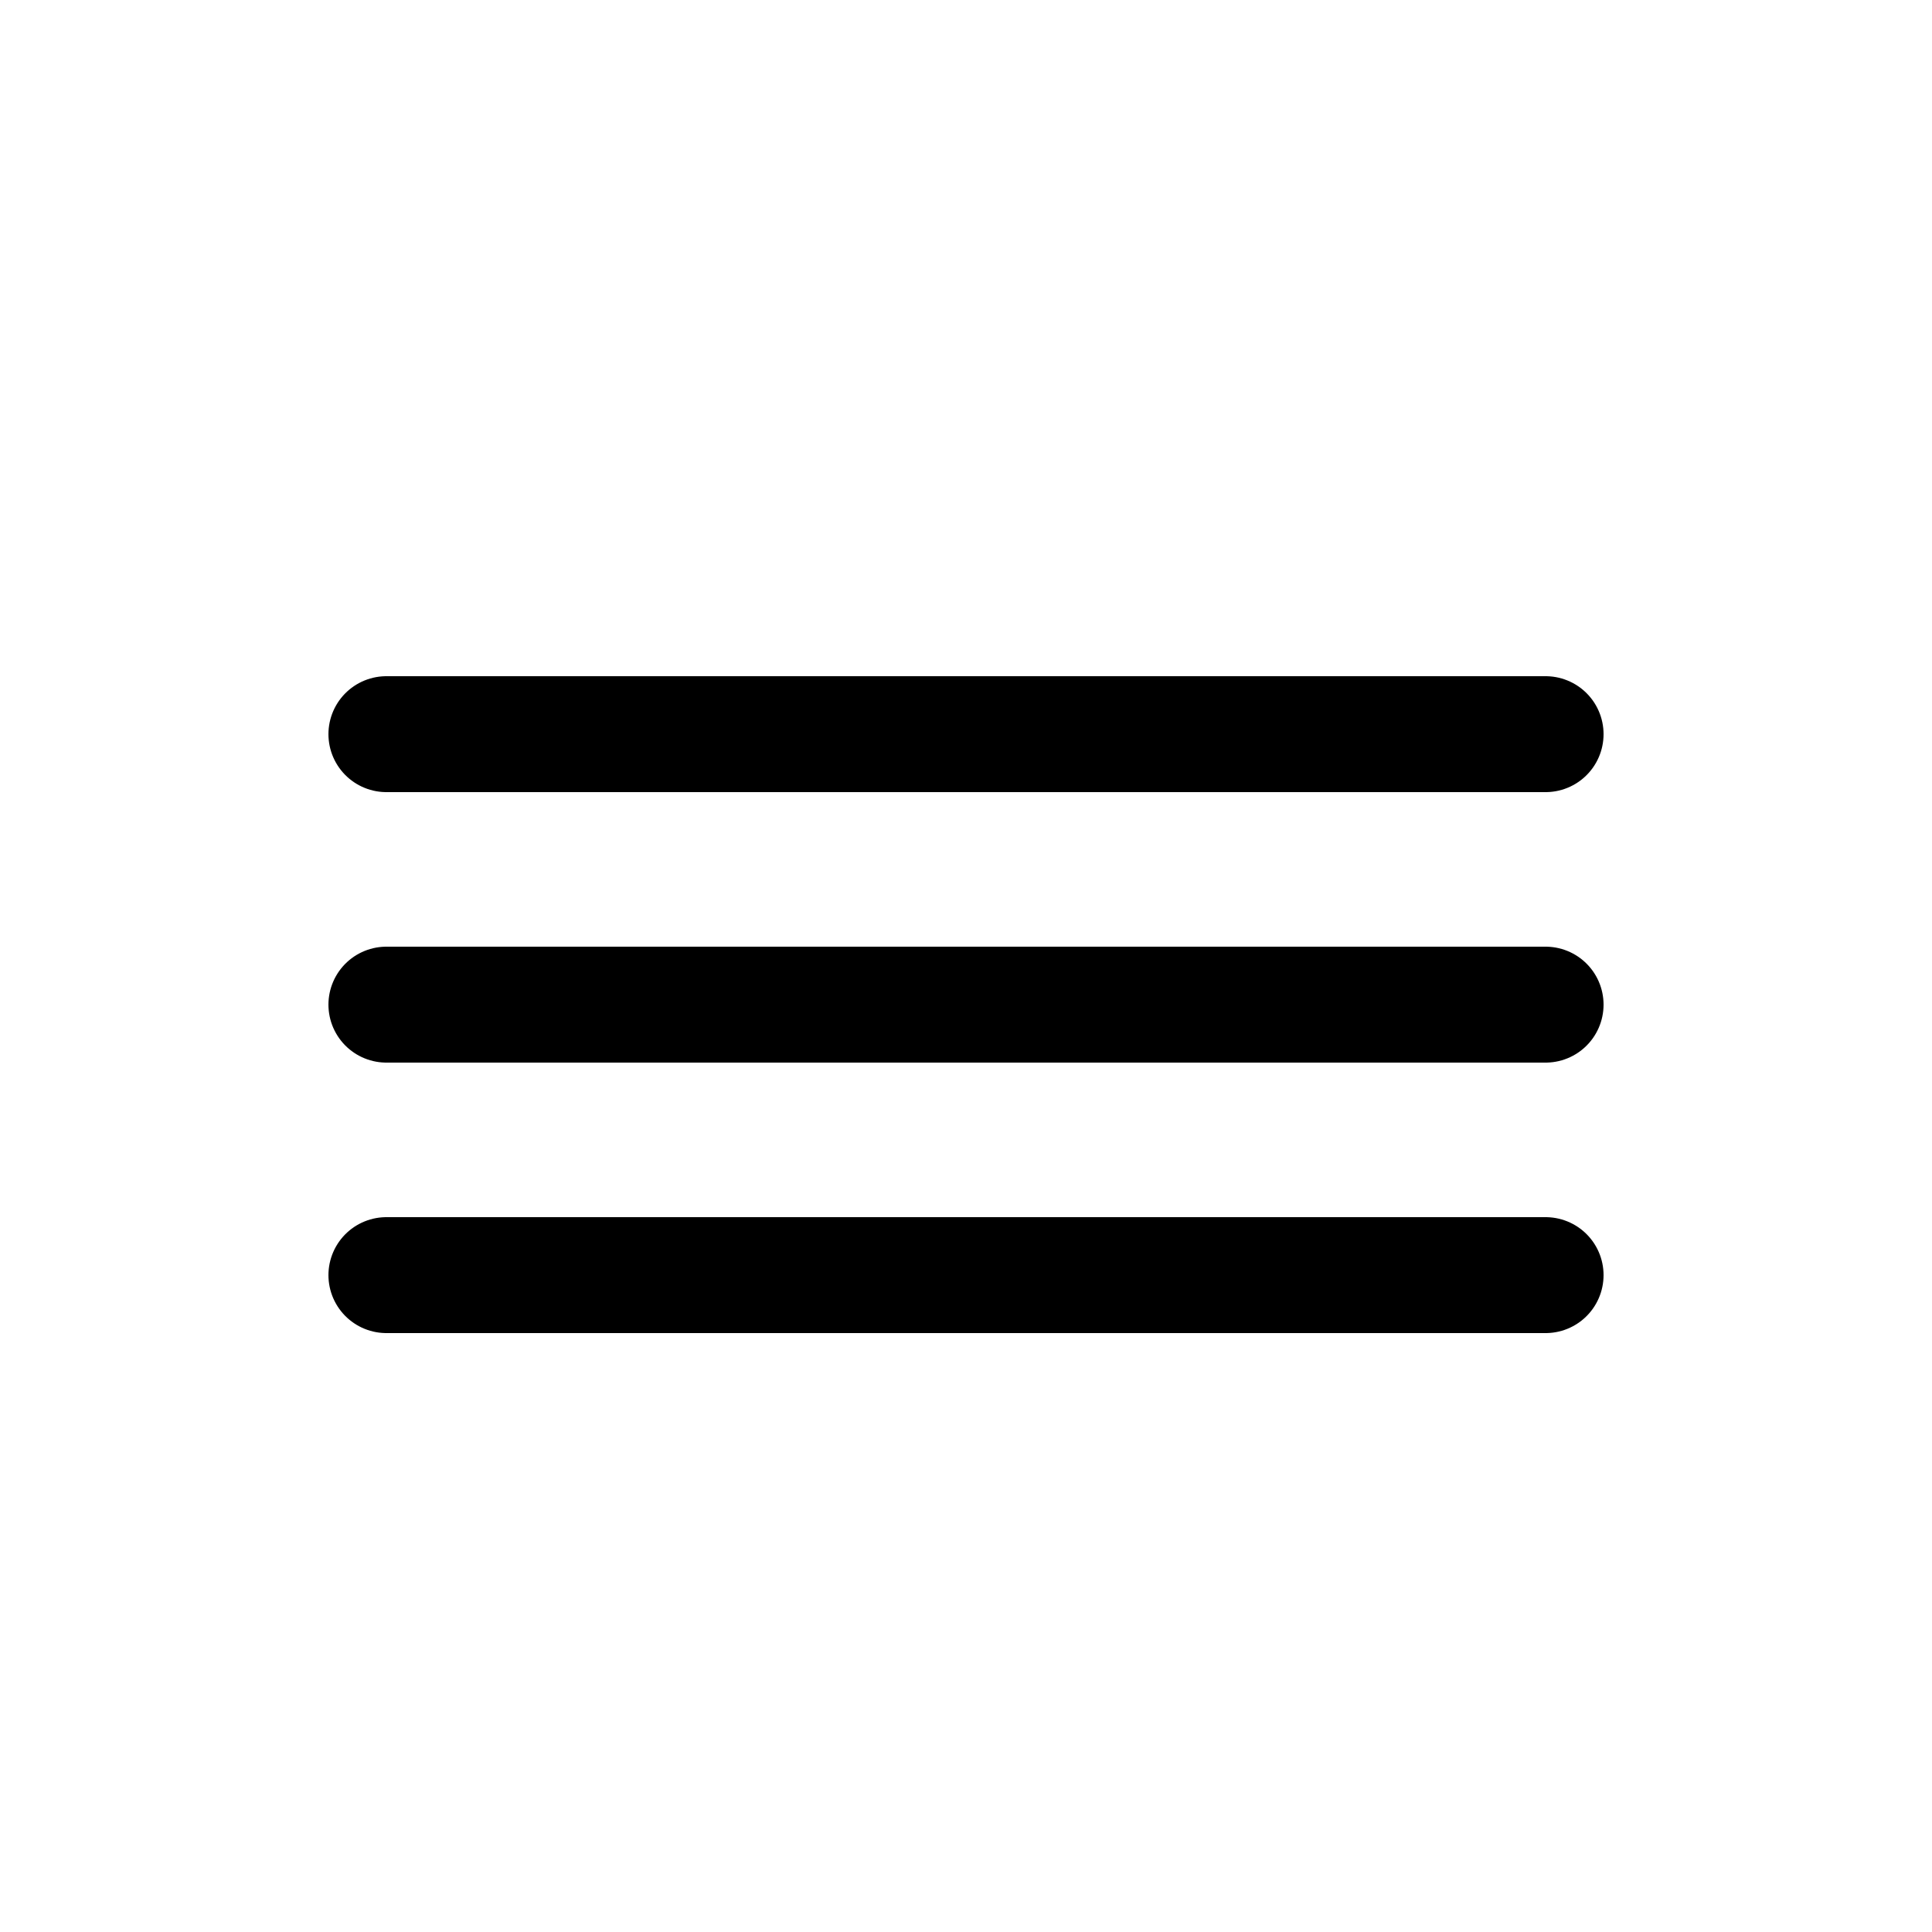
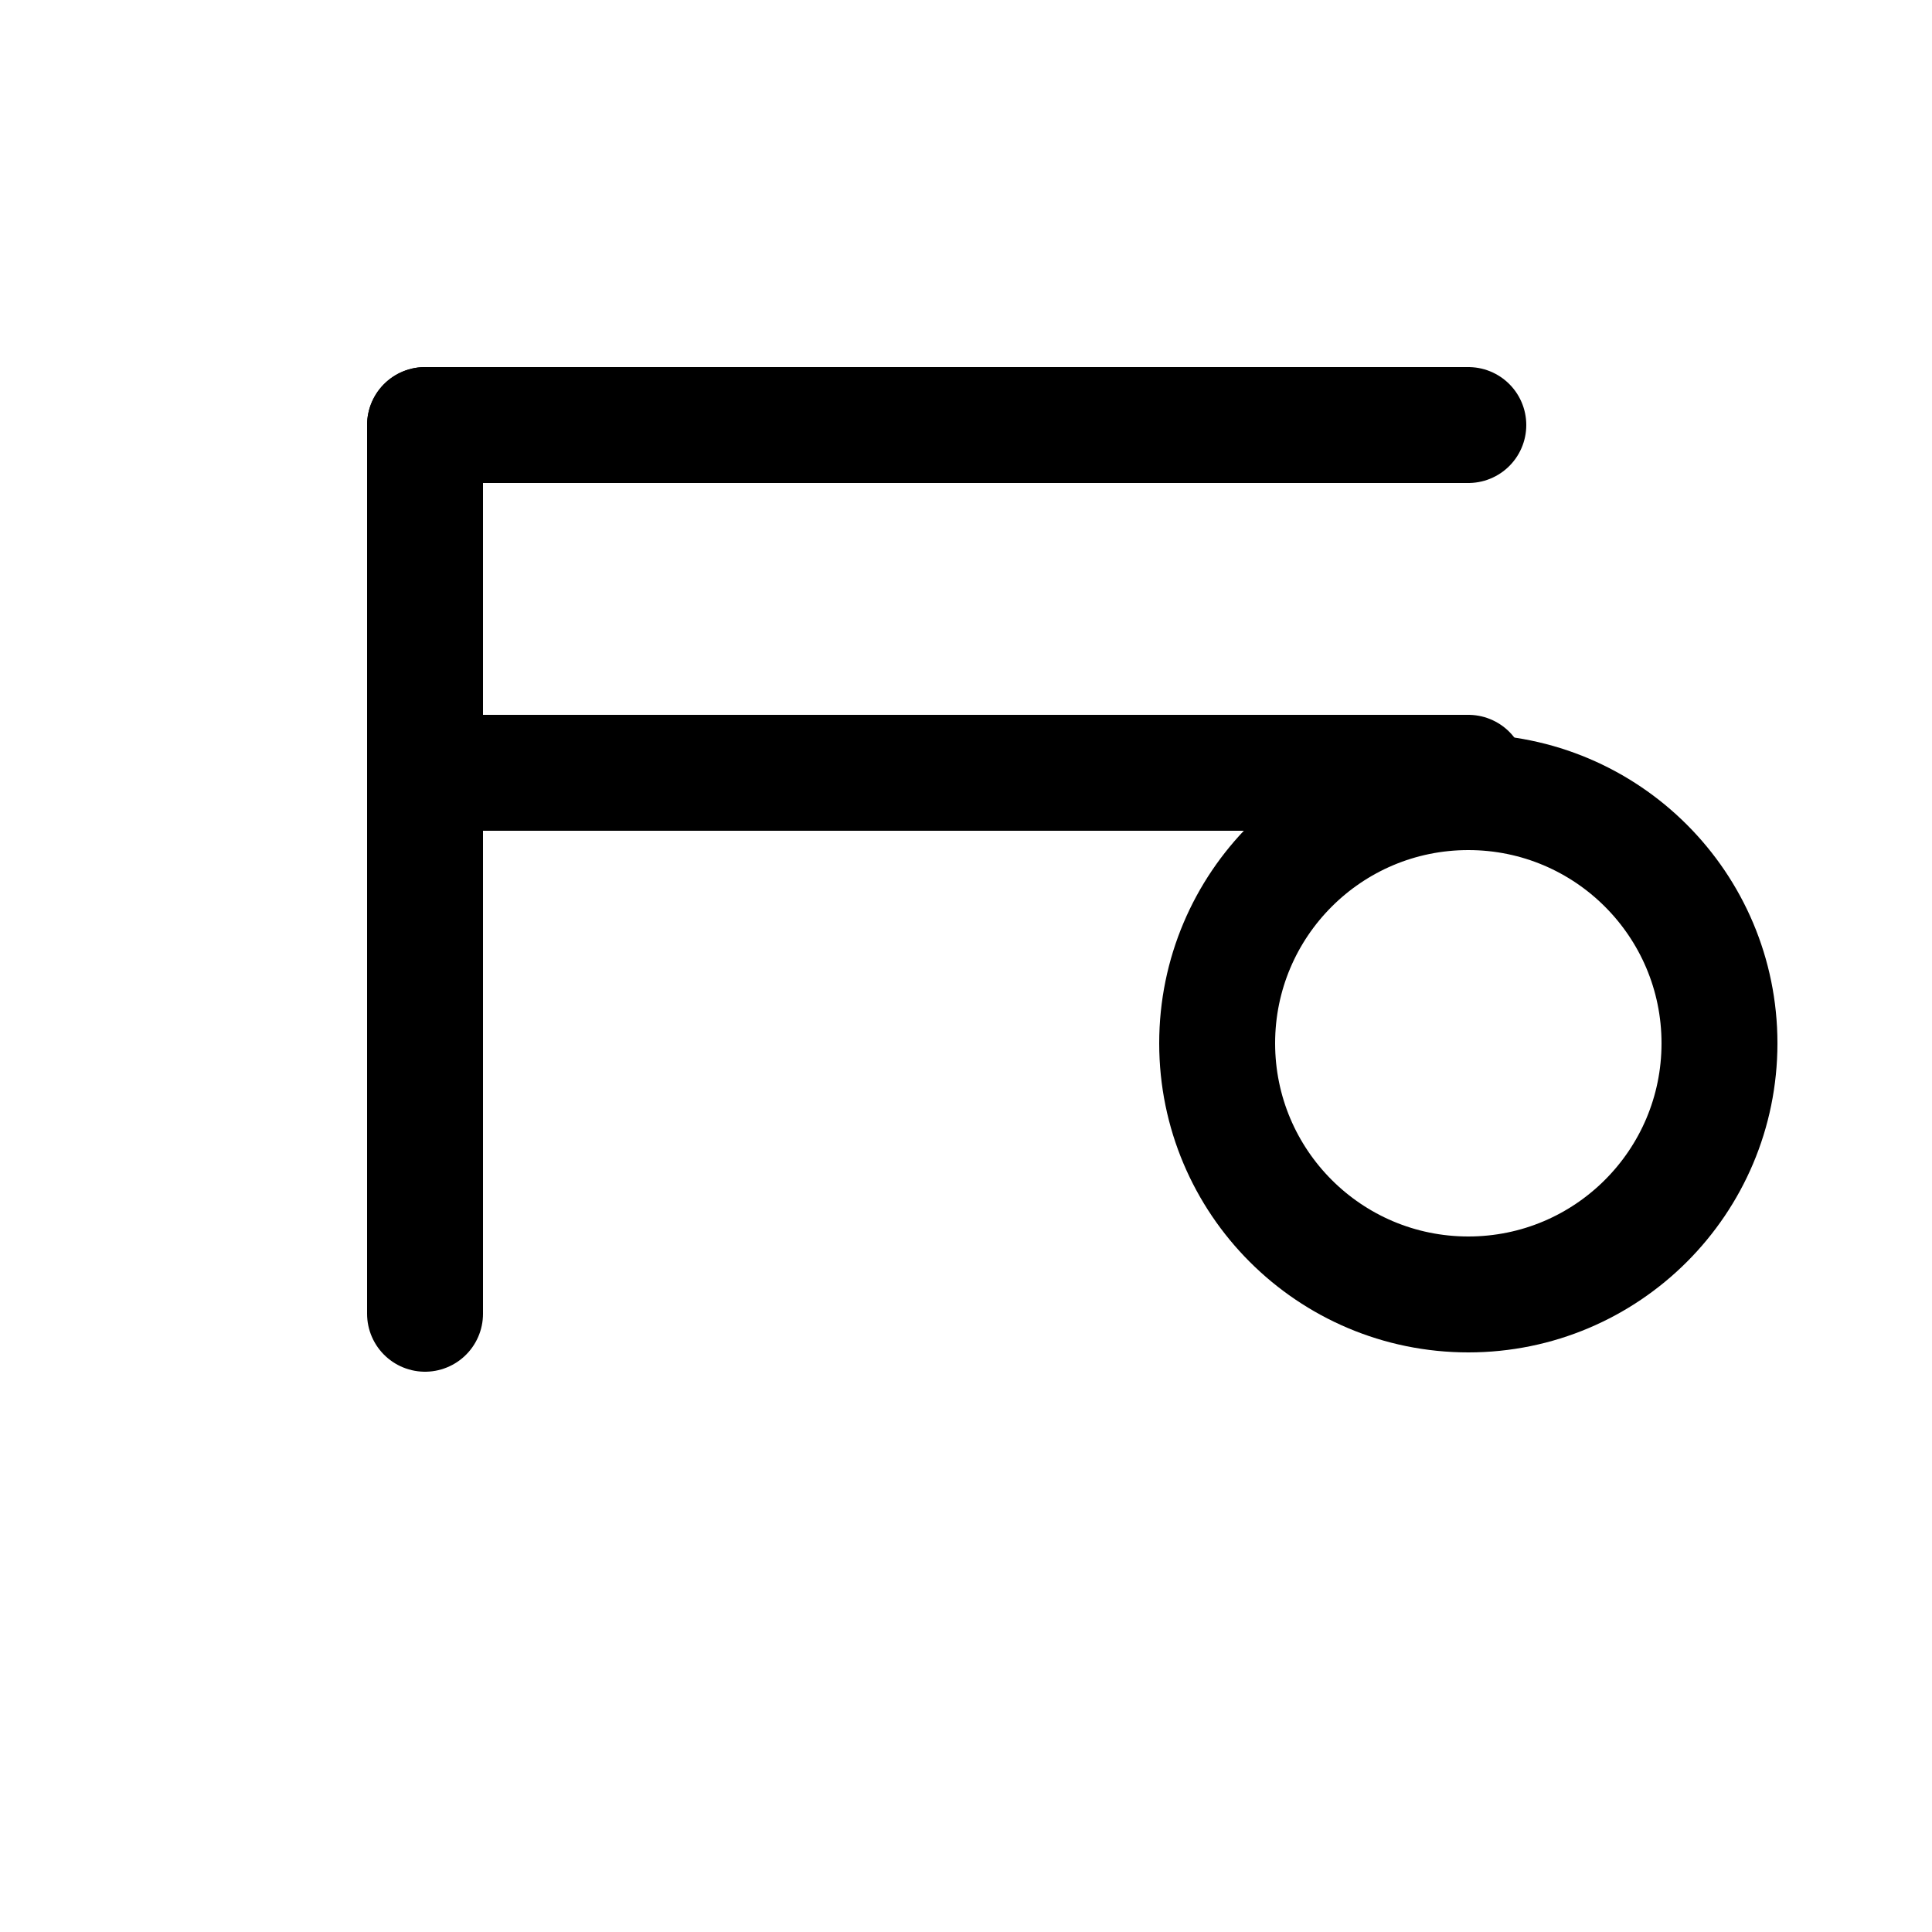
<svg xmlns="http://www.w3.org/2000/svg" width="1000" height="1000" viewBox="0 0 1000 1000" preserveAspectRatio="xMidYMid meet">
  <g fill="none" stroke="currentColor" stroke-width="60" stroke-linecap="round" stroke-linejoin="round">
-     <path d="M 200,380 L 800,380" />
-     <path d="M 200,520 L 800,520" />
-     <path d="M 200,660 L 800,660" />
+     <path d="M 220,220 L 220,680" />
+     <path d="M 220,220 L 760,220" />
+     <path d="M 220,400 L 760,400" />
+     <circle cx="760" cy="540" r="130" />
  </g>
</svg>
